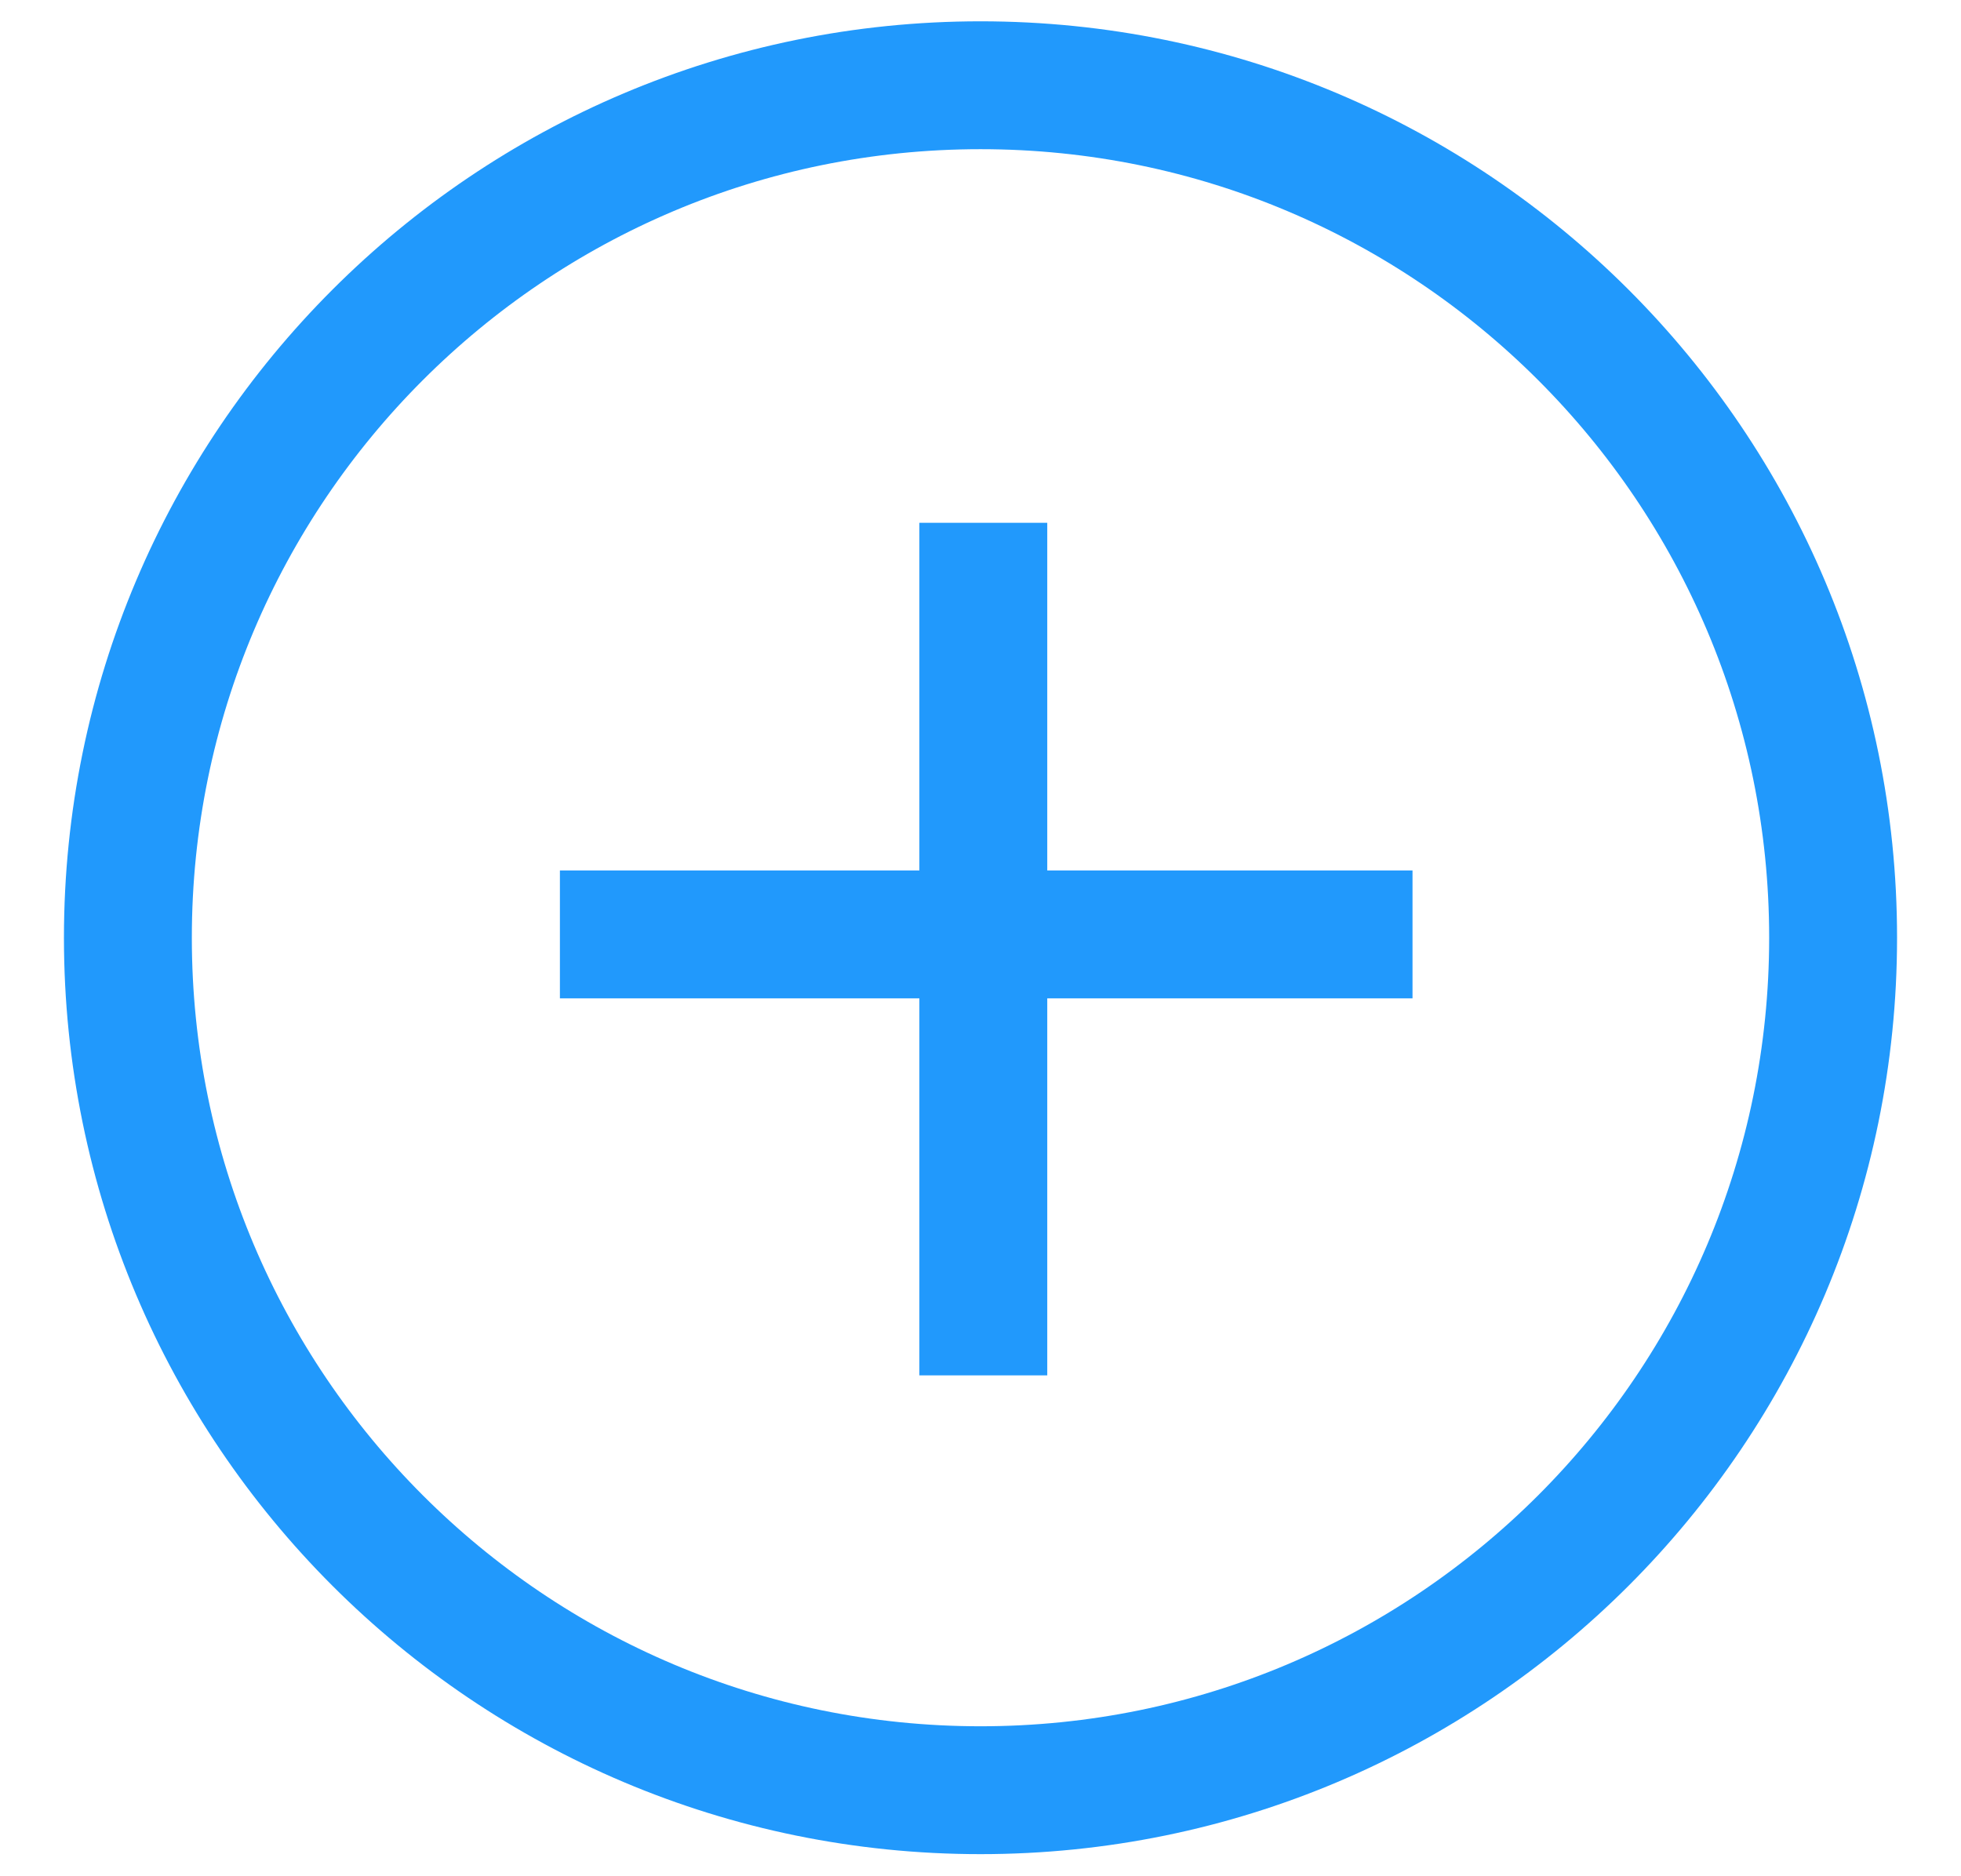
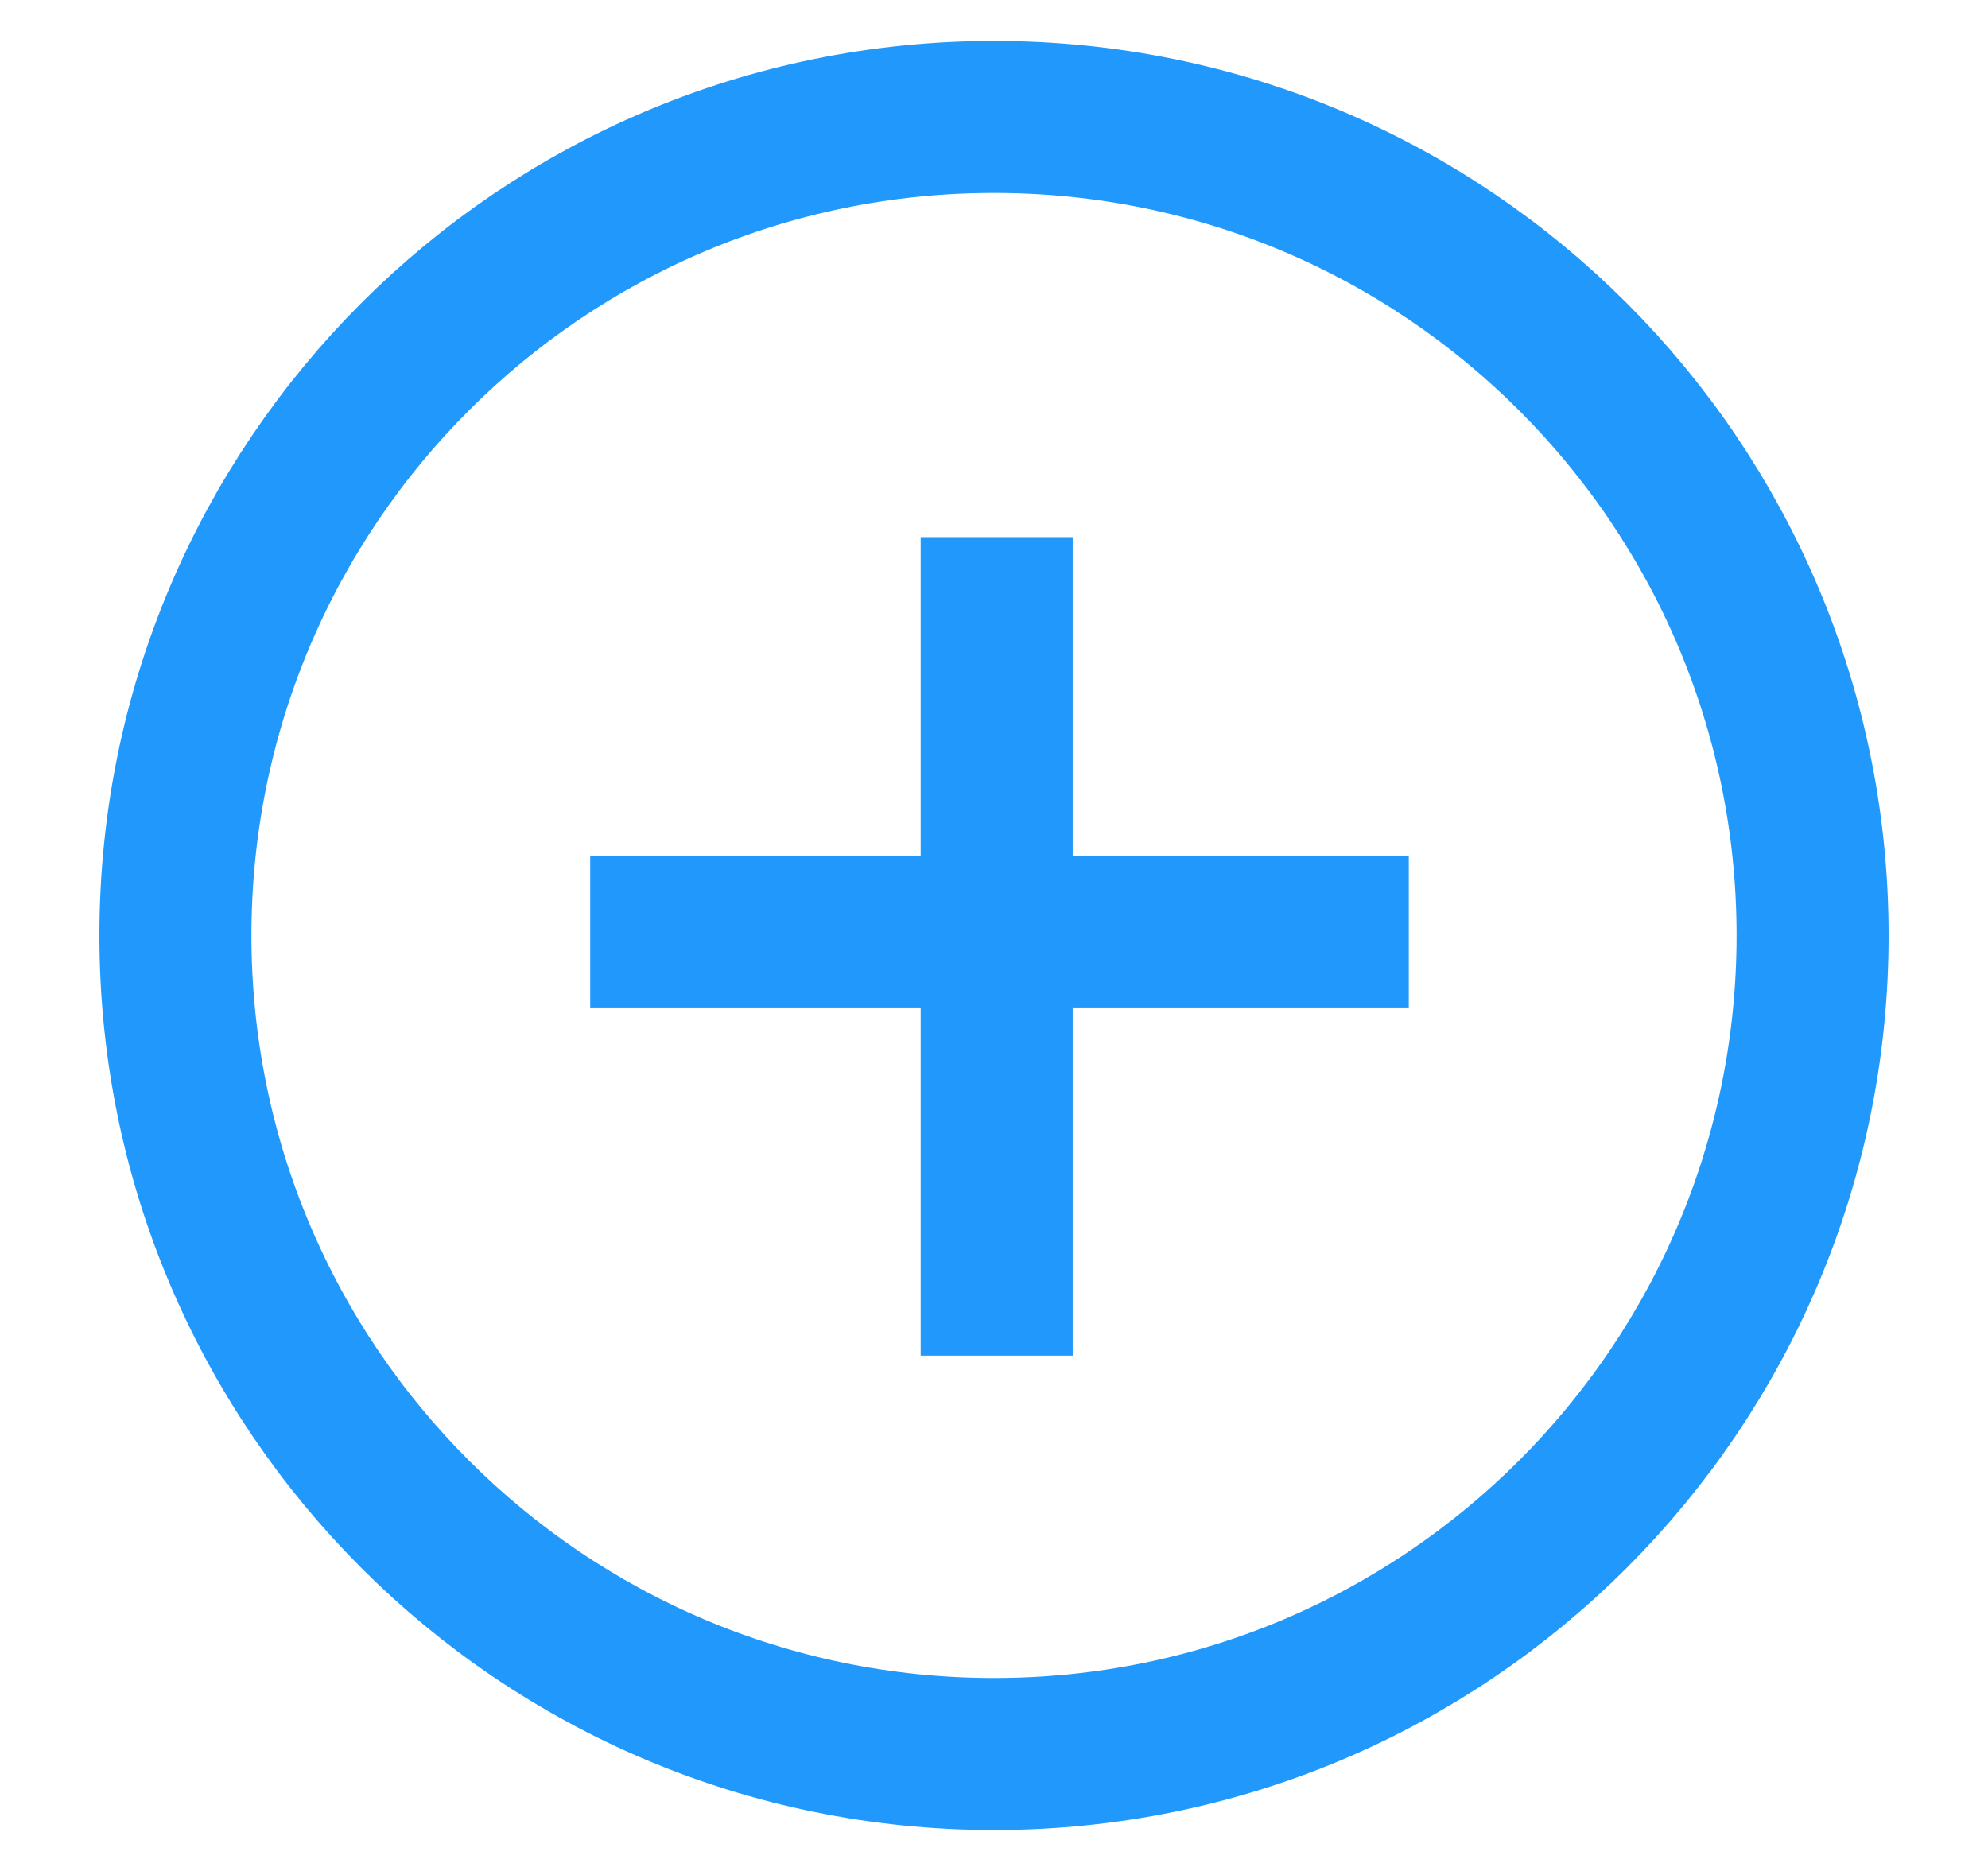
- <svg xmlns="http://www.w3.org/2000/svg" width="23" height="22" viewBox="0 0 23 22" fill="none">
-   <path d="M11.533 16.134V10.961M11.533 10.961V6.133M11.533 10.961H6.567M11.533 10.961H16.567M21.5 11C21.5 16.523 17.023 21 11.5 21C5.977 21 1.5 16.523 1.5 11C1.5 5.477 5.977 1 11.5 1C17.023 1 21.5 5.477 21.5 11Z" stroke="#2199FC" stroke-width="1.5" />
+ <svg xmlns="http://www.w3.org/2000/svg" width="17" height="16" viewBox="0 0 17 16" fill="none">
+   <path d="M8.523 11.593V7.972M8.523 7.972V4.593M8.523 7.972H5.047M8.523 7.972H12.047M15.5 8C15.5 11.866 12.366 15 8.5 15C4.634 15 1.5 11.866 1.5 8C1.5 4.134 4.634 1 8.5 1C12.366 1 15.5 4.134 15.5 8Z" stroke="#2199FC" stroke-width="1.3" />
</svg>
